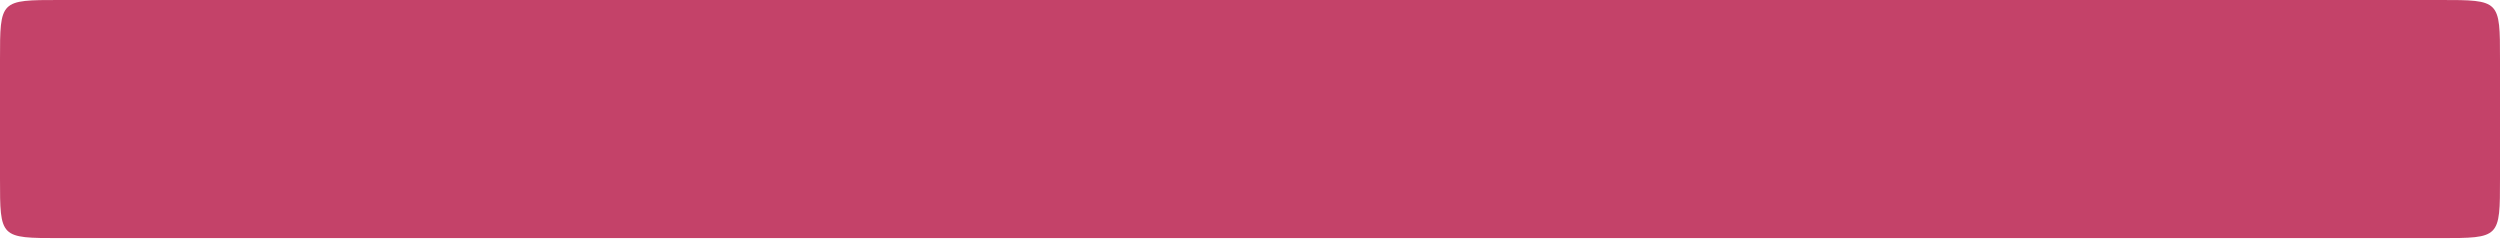
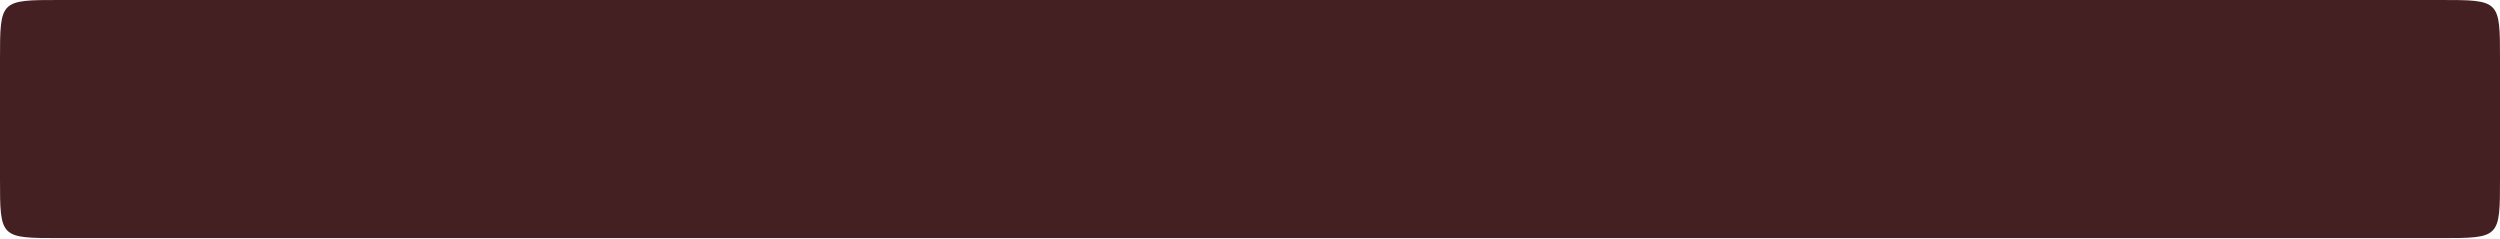
<svg xmlns="http://www.w3.org/2000/svg" width="42" height="4">
  <g transform="translate(0,-1048.362)">
-     <path d="m 1,1048.362 40,0 c 1,0 1,0 1,1 l 0,2 c 0,1 0,1 -1,1 l -40,0 c -1,0 -1,0 -1,-1 l 0,-2 c 0,-1 0,-1 1,-1 z" fill="#C44269" />
+     <path d="m 1,1048.362 40,0 c 1,0 1,0 1,1 l 0,2 c 0,1 0,1 -1,1 l -40,0 c -1,0 -1,0 -1,-1 l 0,-2 c 0,-1 0,-1 1,-1 z" fill="#442022" />
  </g>
</svg>
